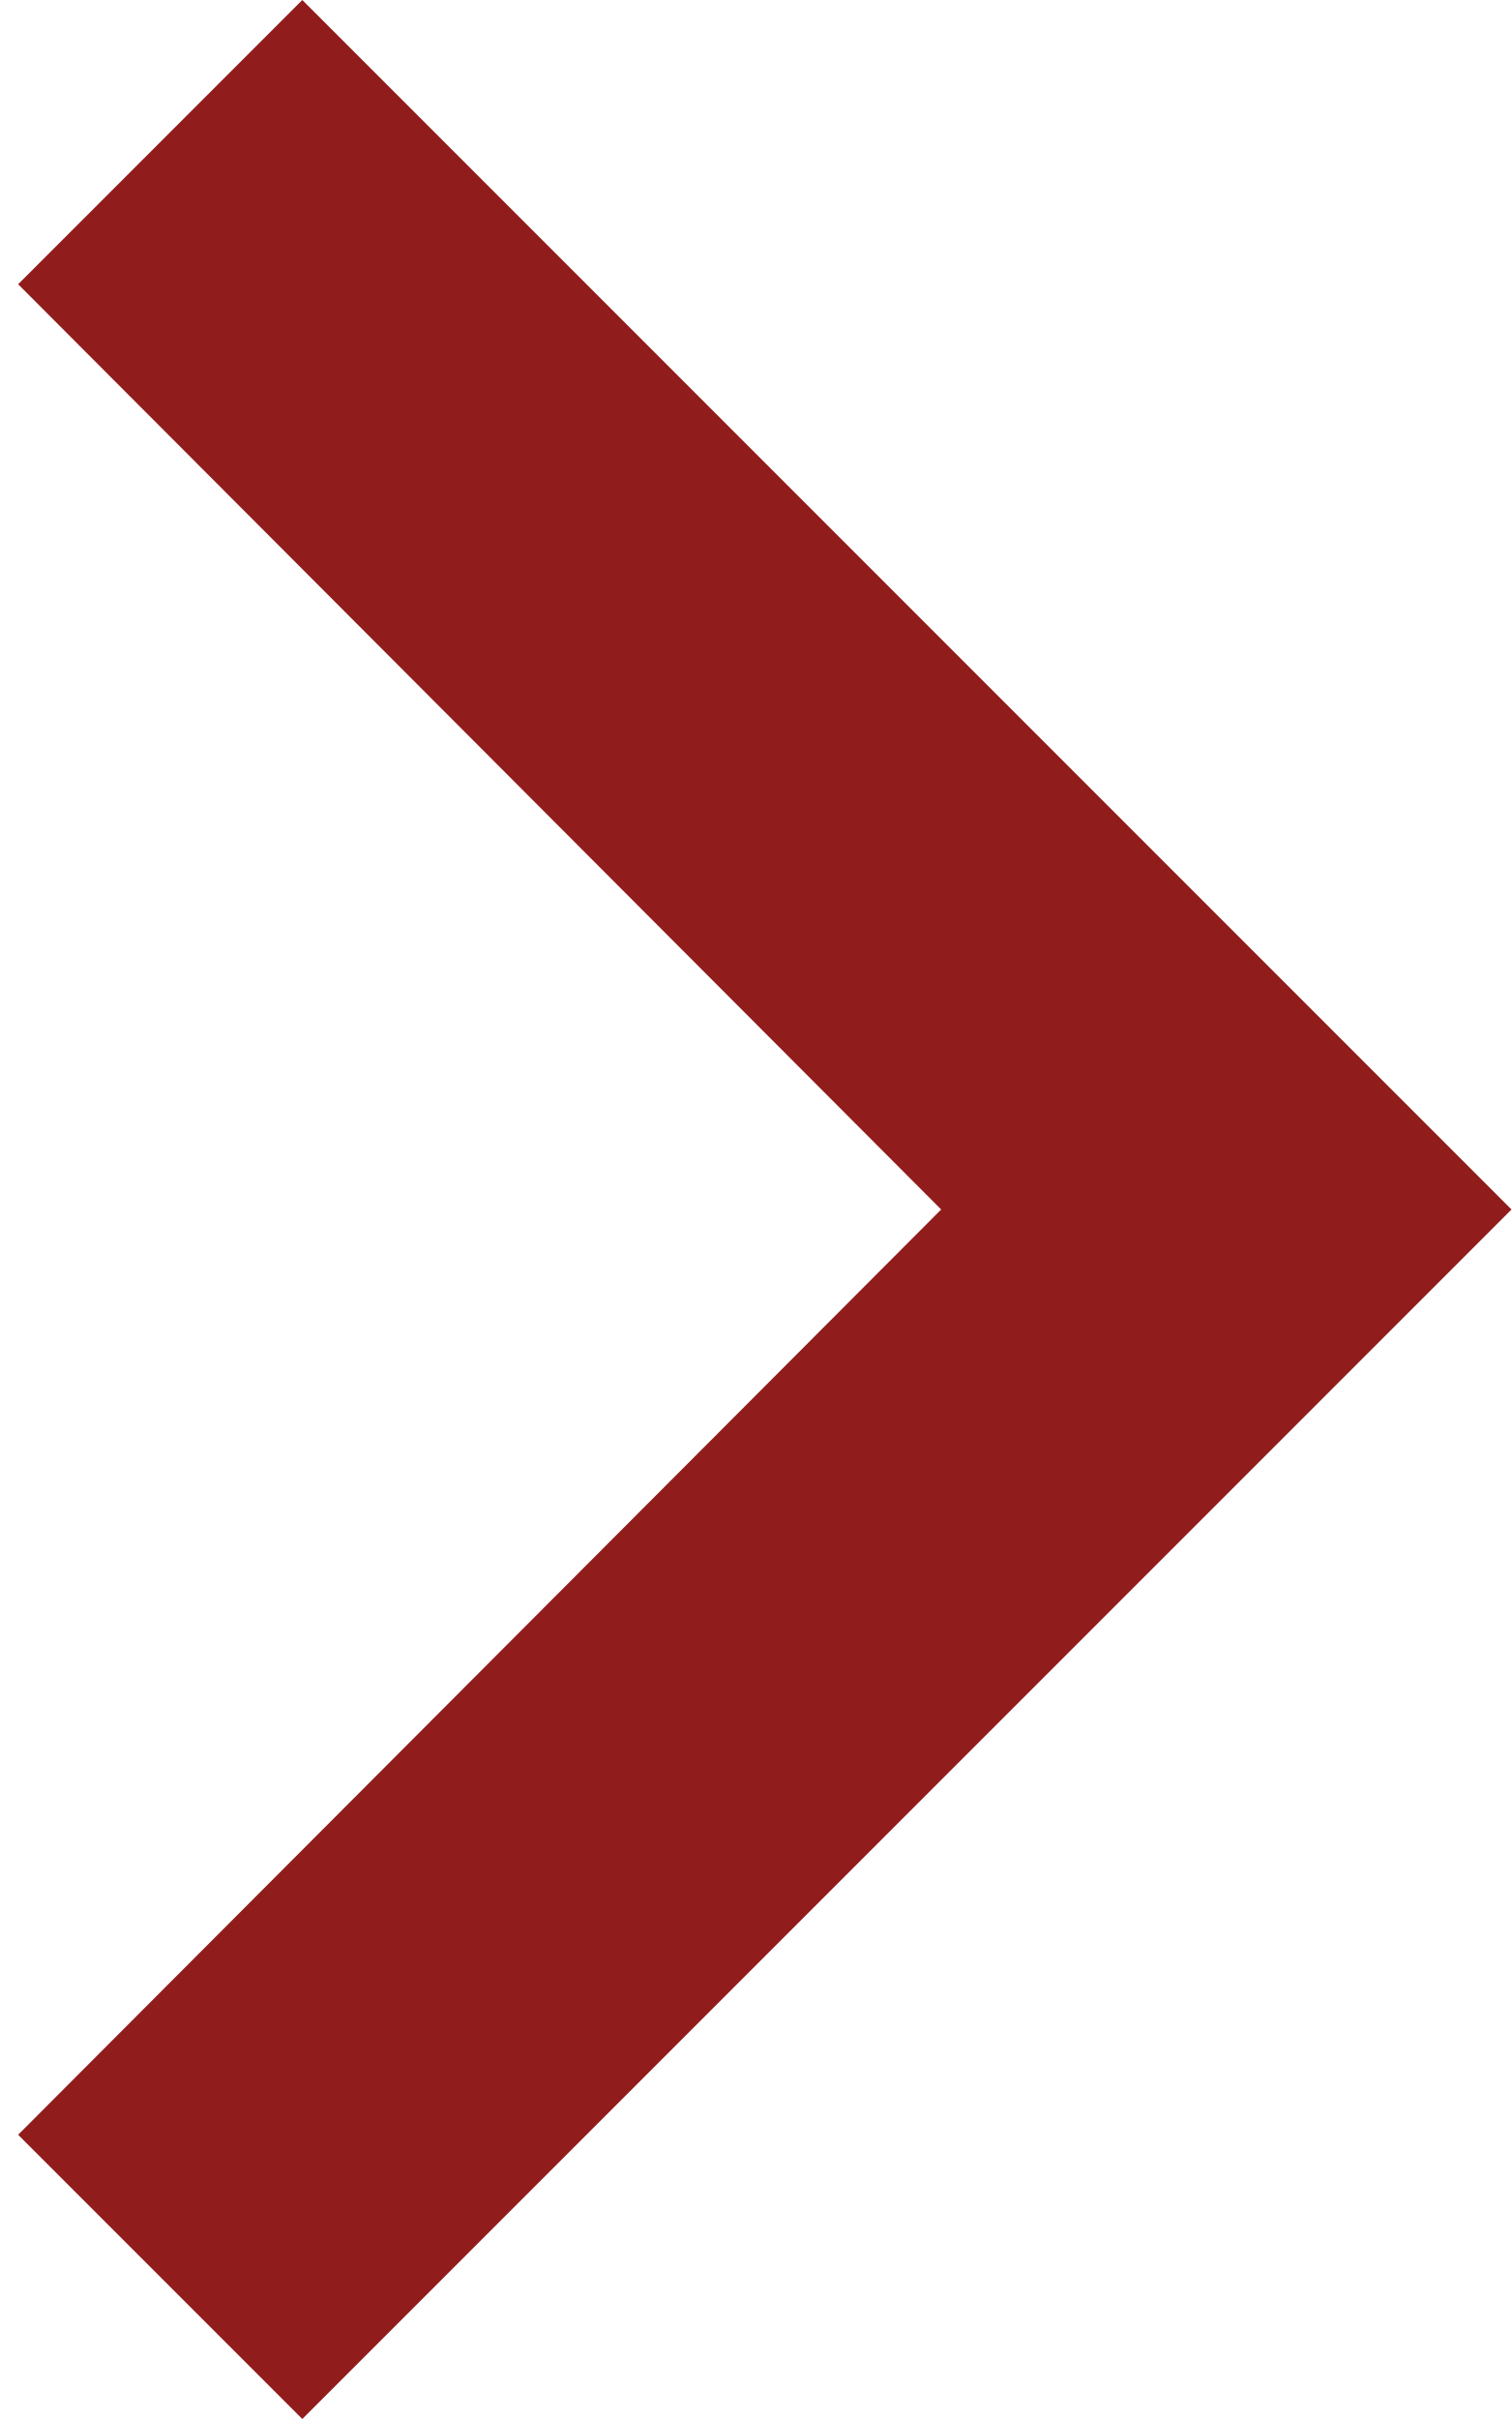
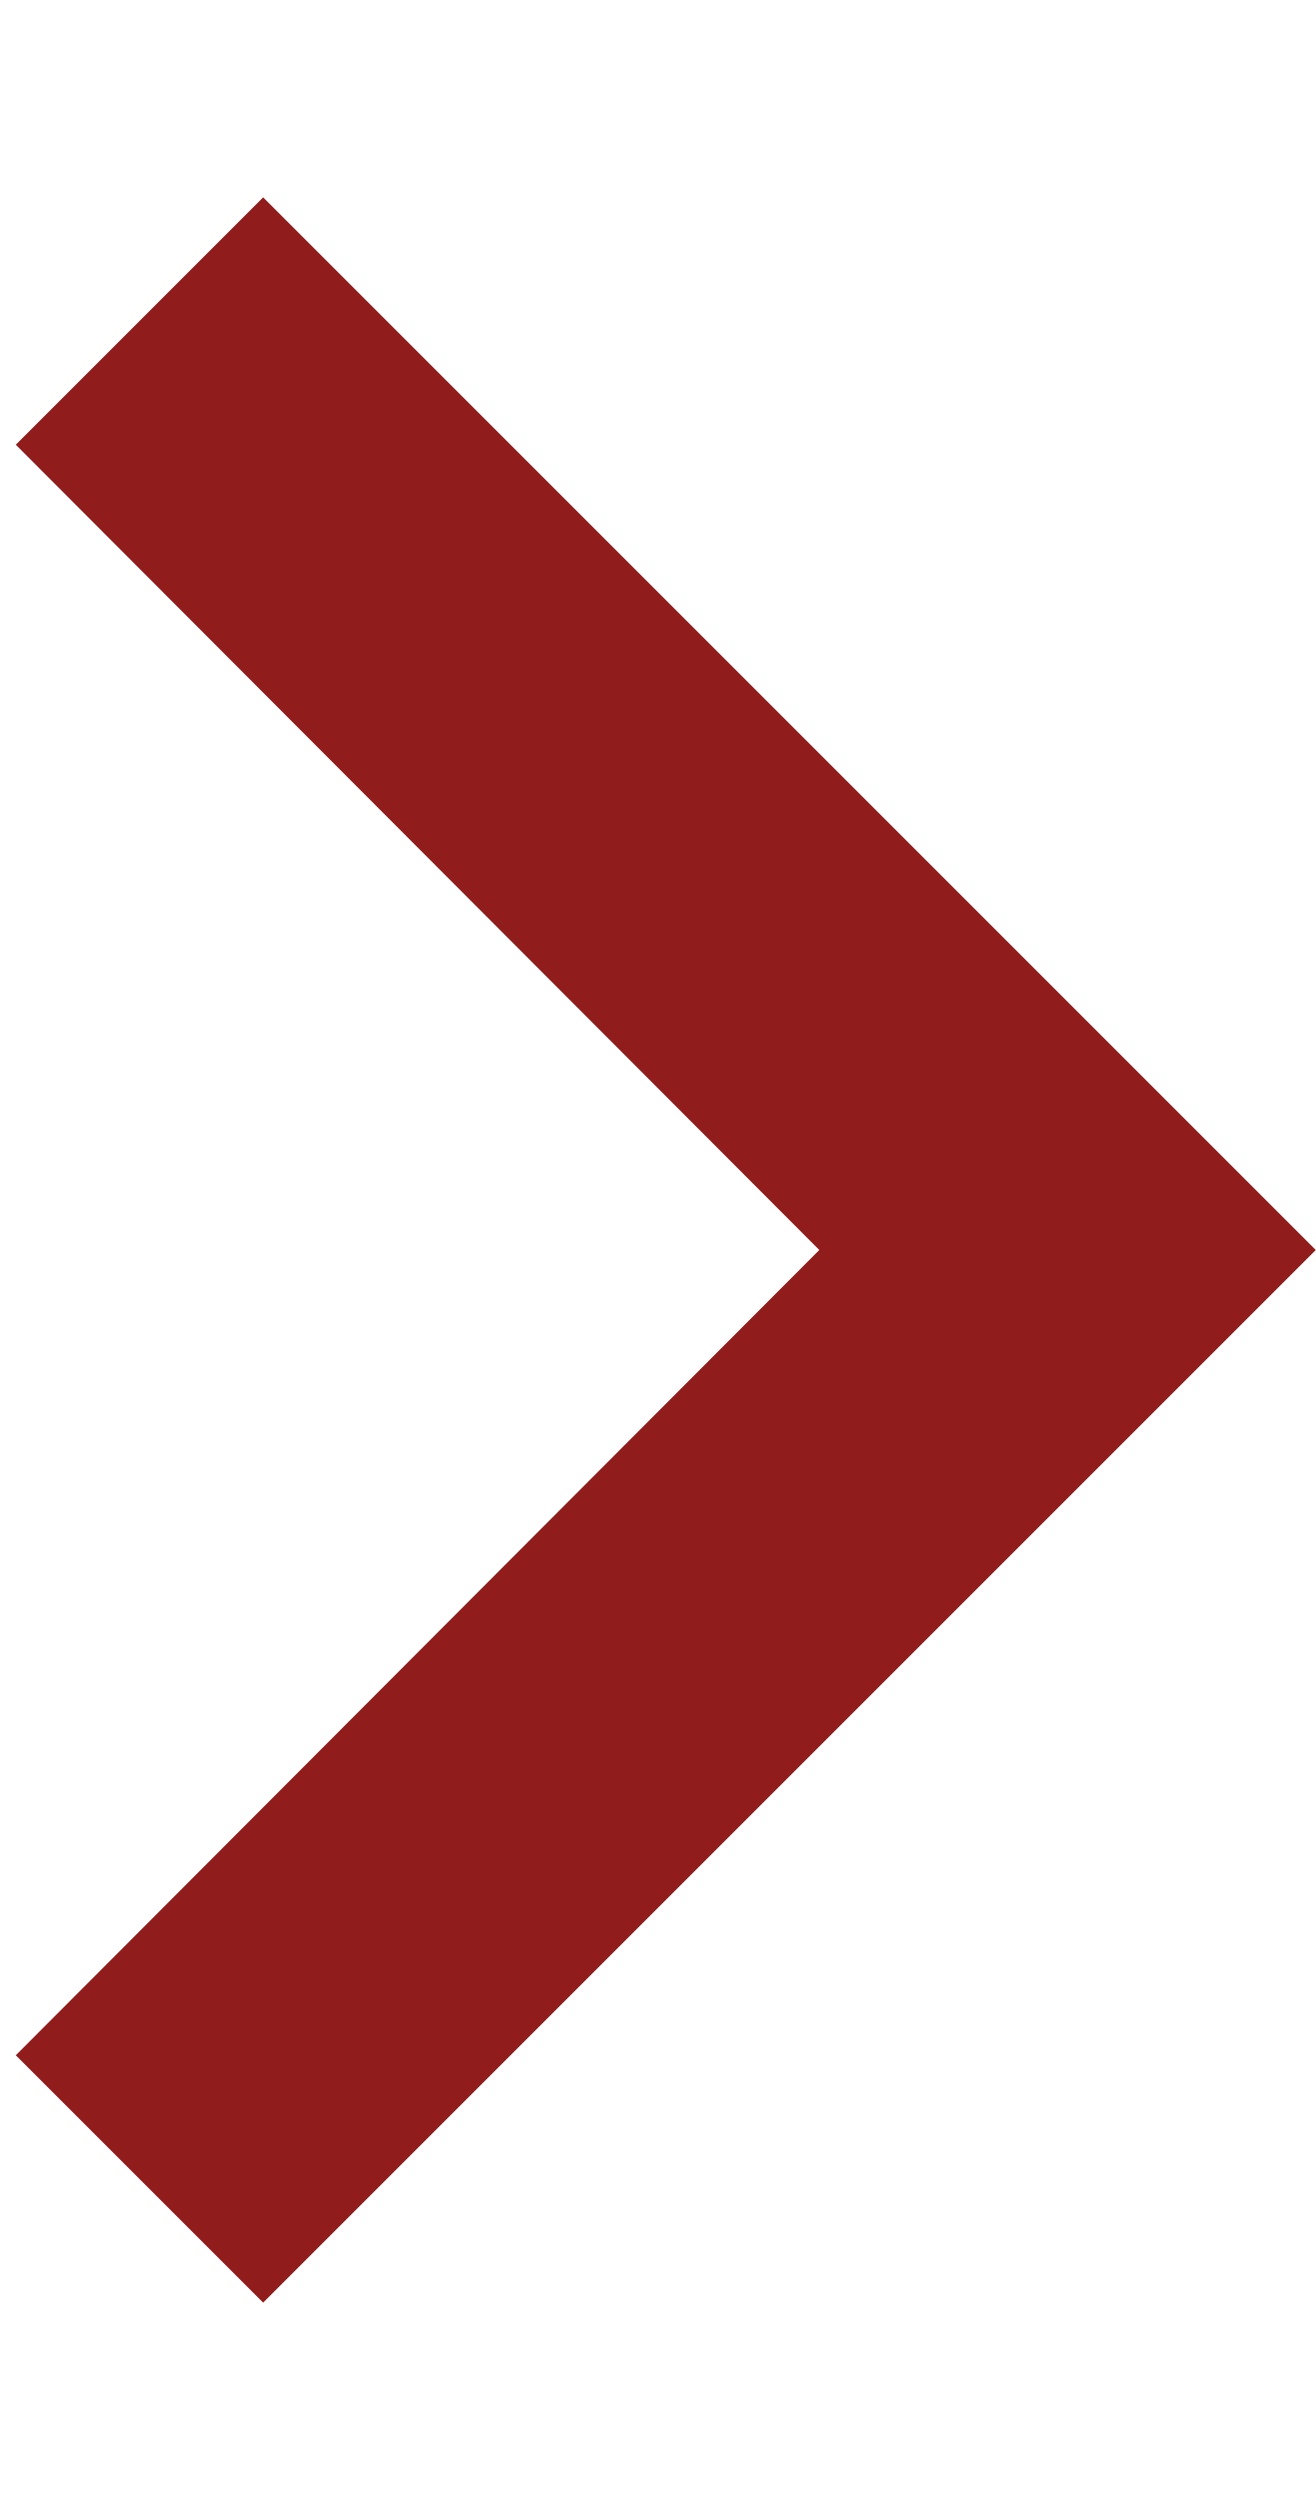
- <svg xmlns="http://www.w3.org/2000/svg" width="30" height="48" viewBox="0 0 30 48" fill="none">
+ <svg xmlns="http://www.w3.org/2000/svg" width="20" height="38" viewBox="0 0 30 48" fill="none">
  <path d="M0.36 5.64L18.68 24L0.36 42.36L6 48L30 24L6 3.88195e-06L0.36 5.64Z" fill="#911C1C" />
</svg>
